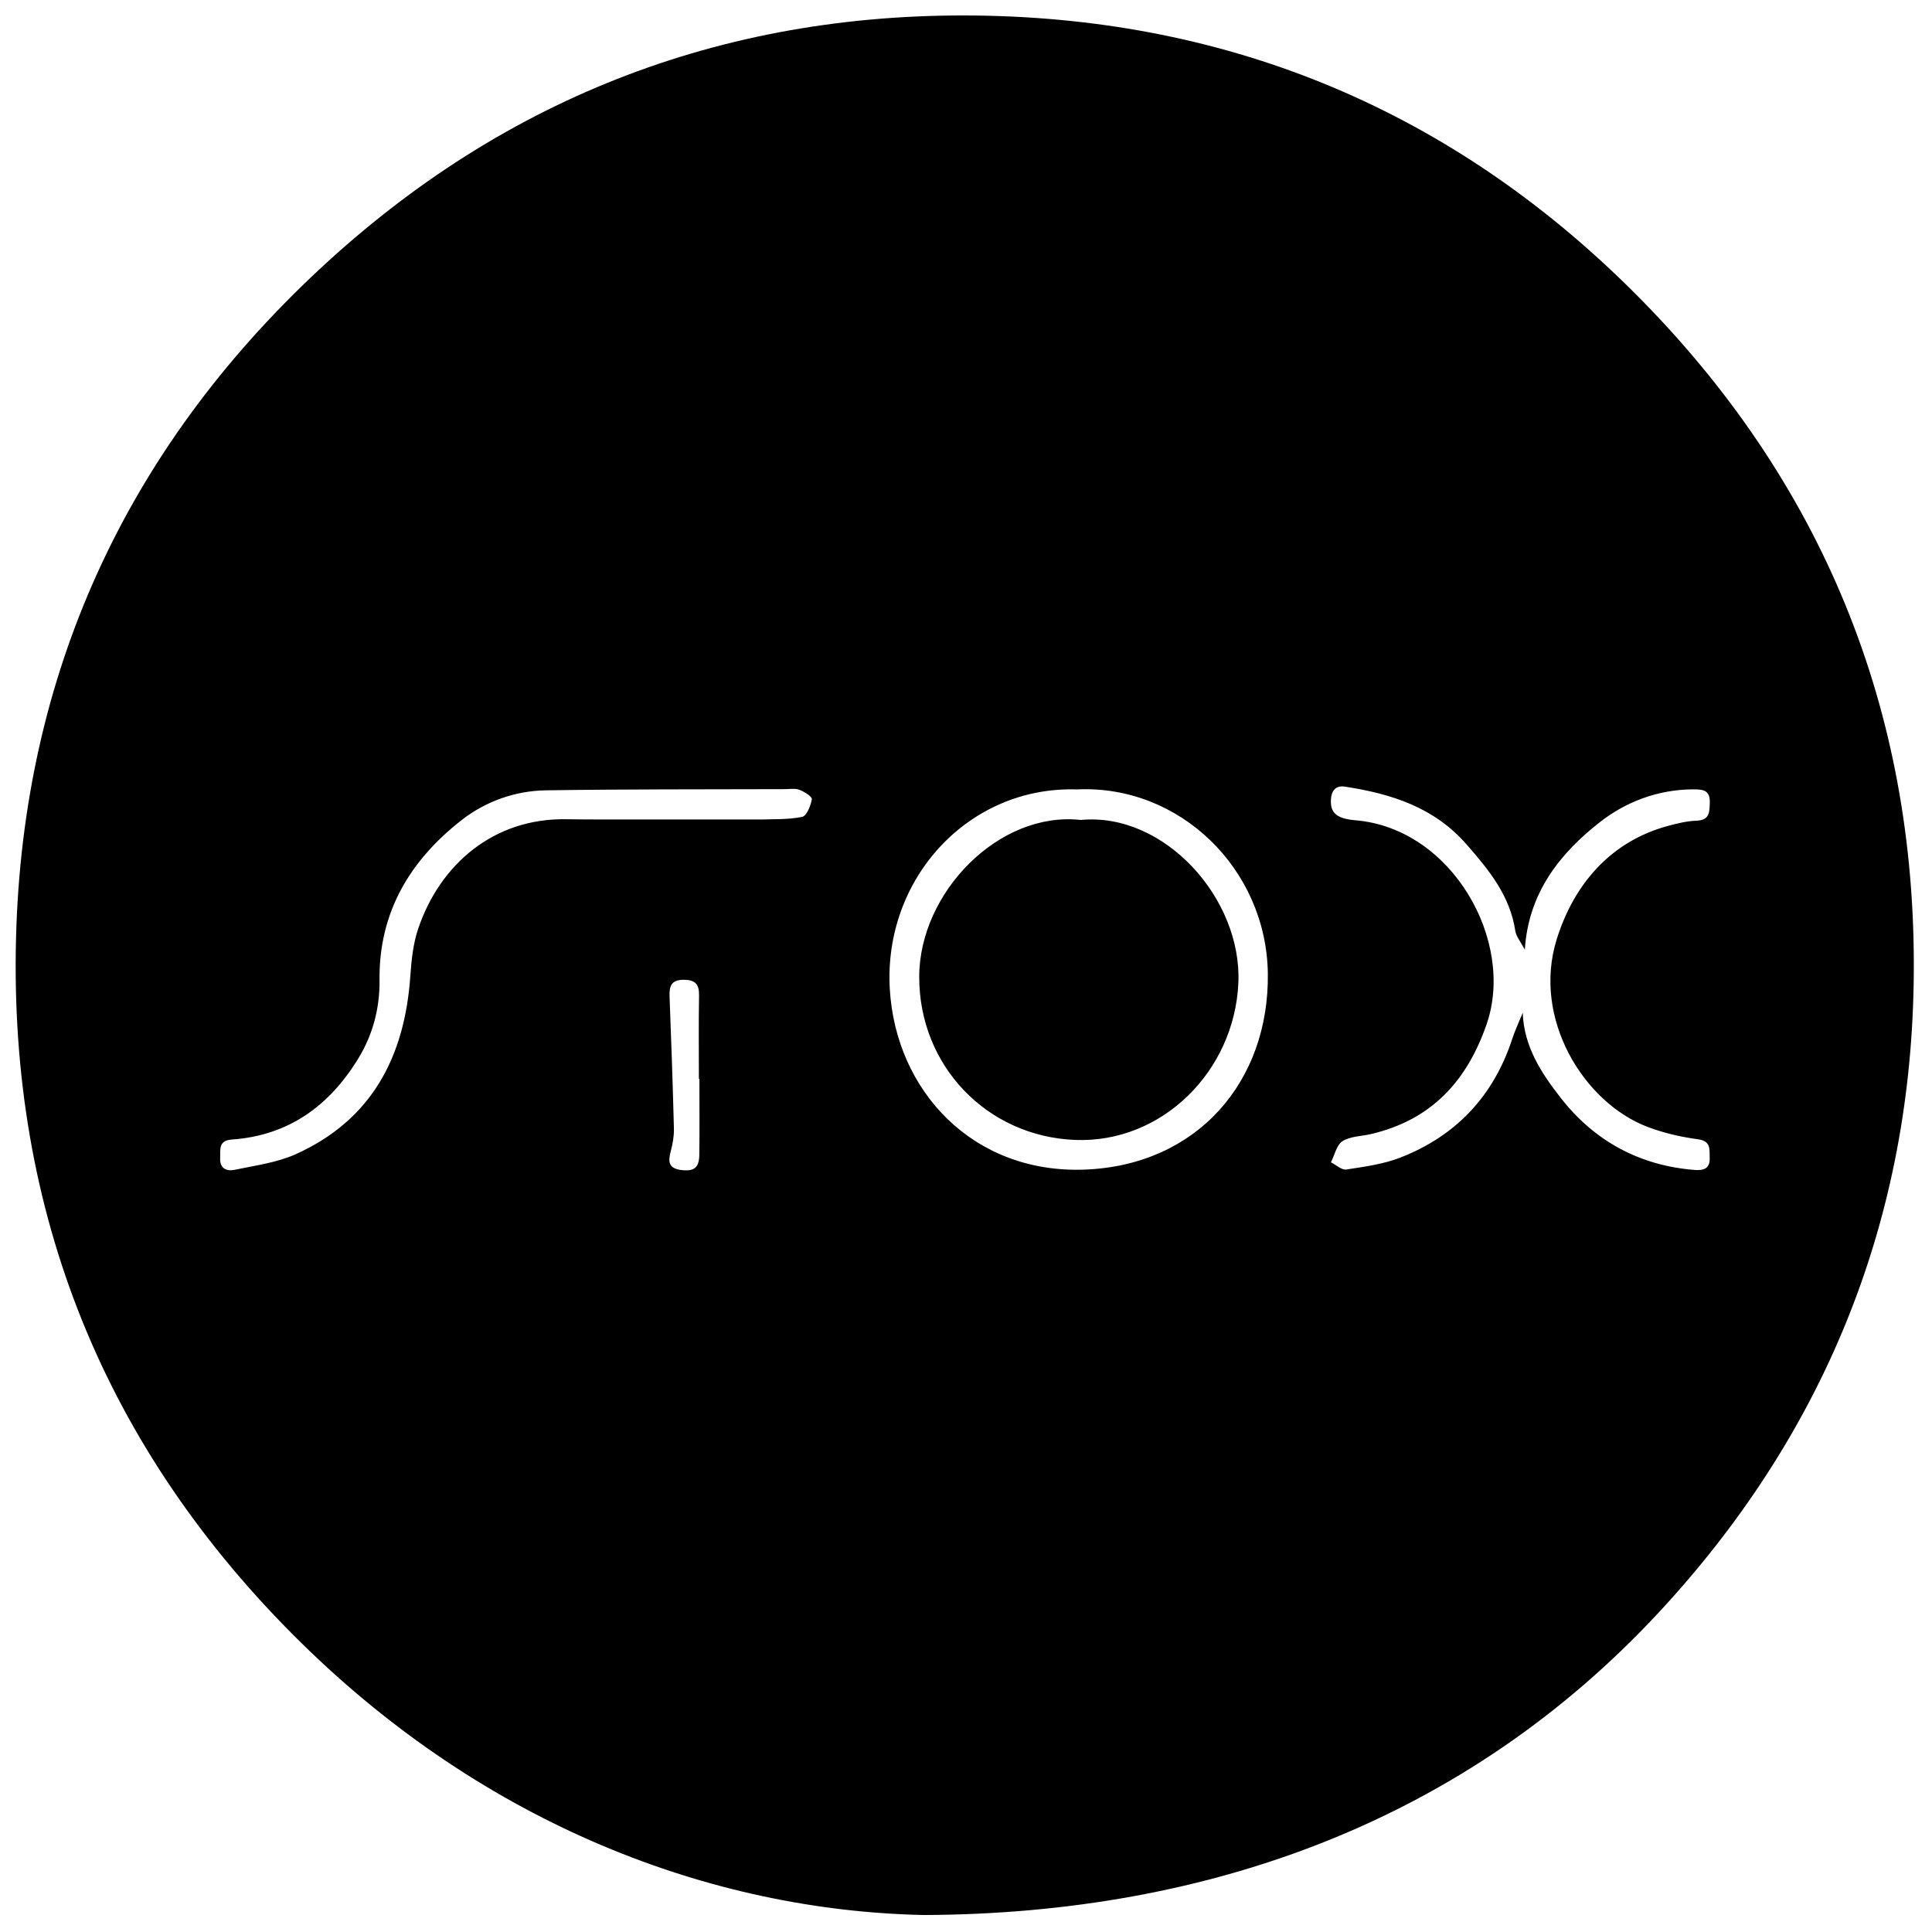
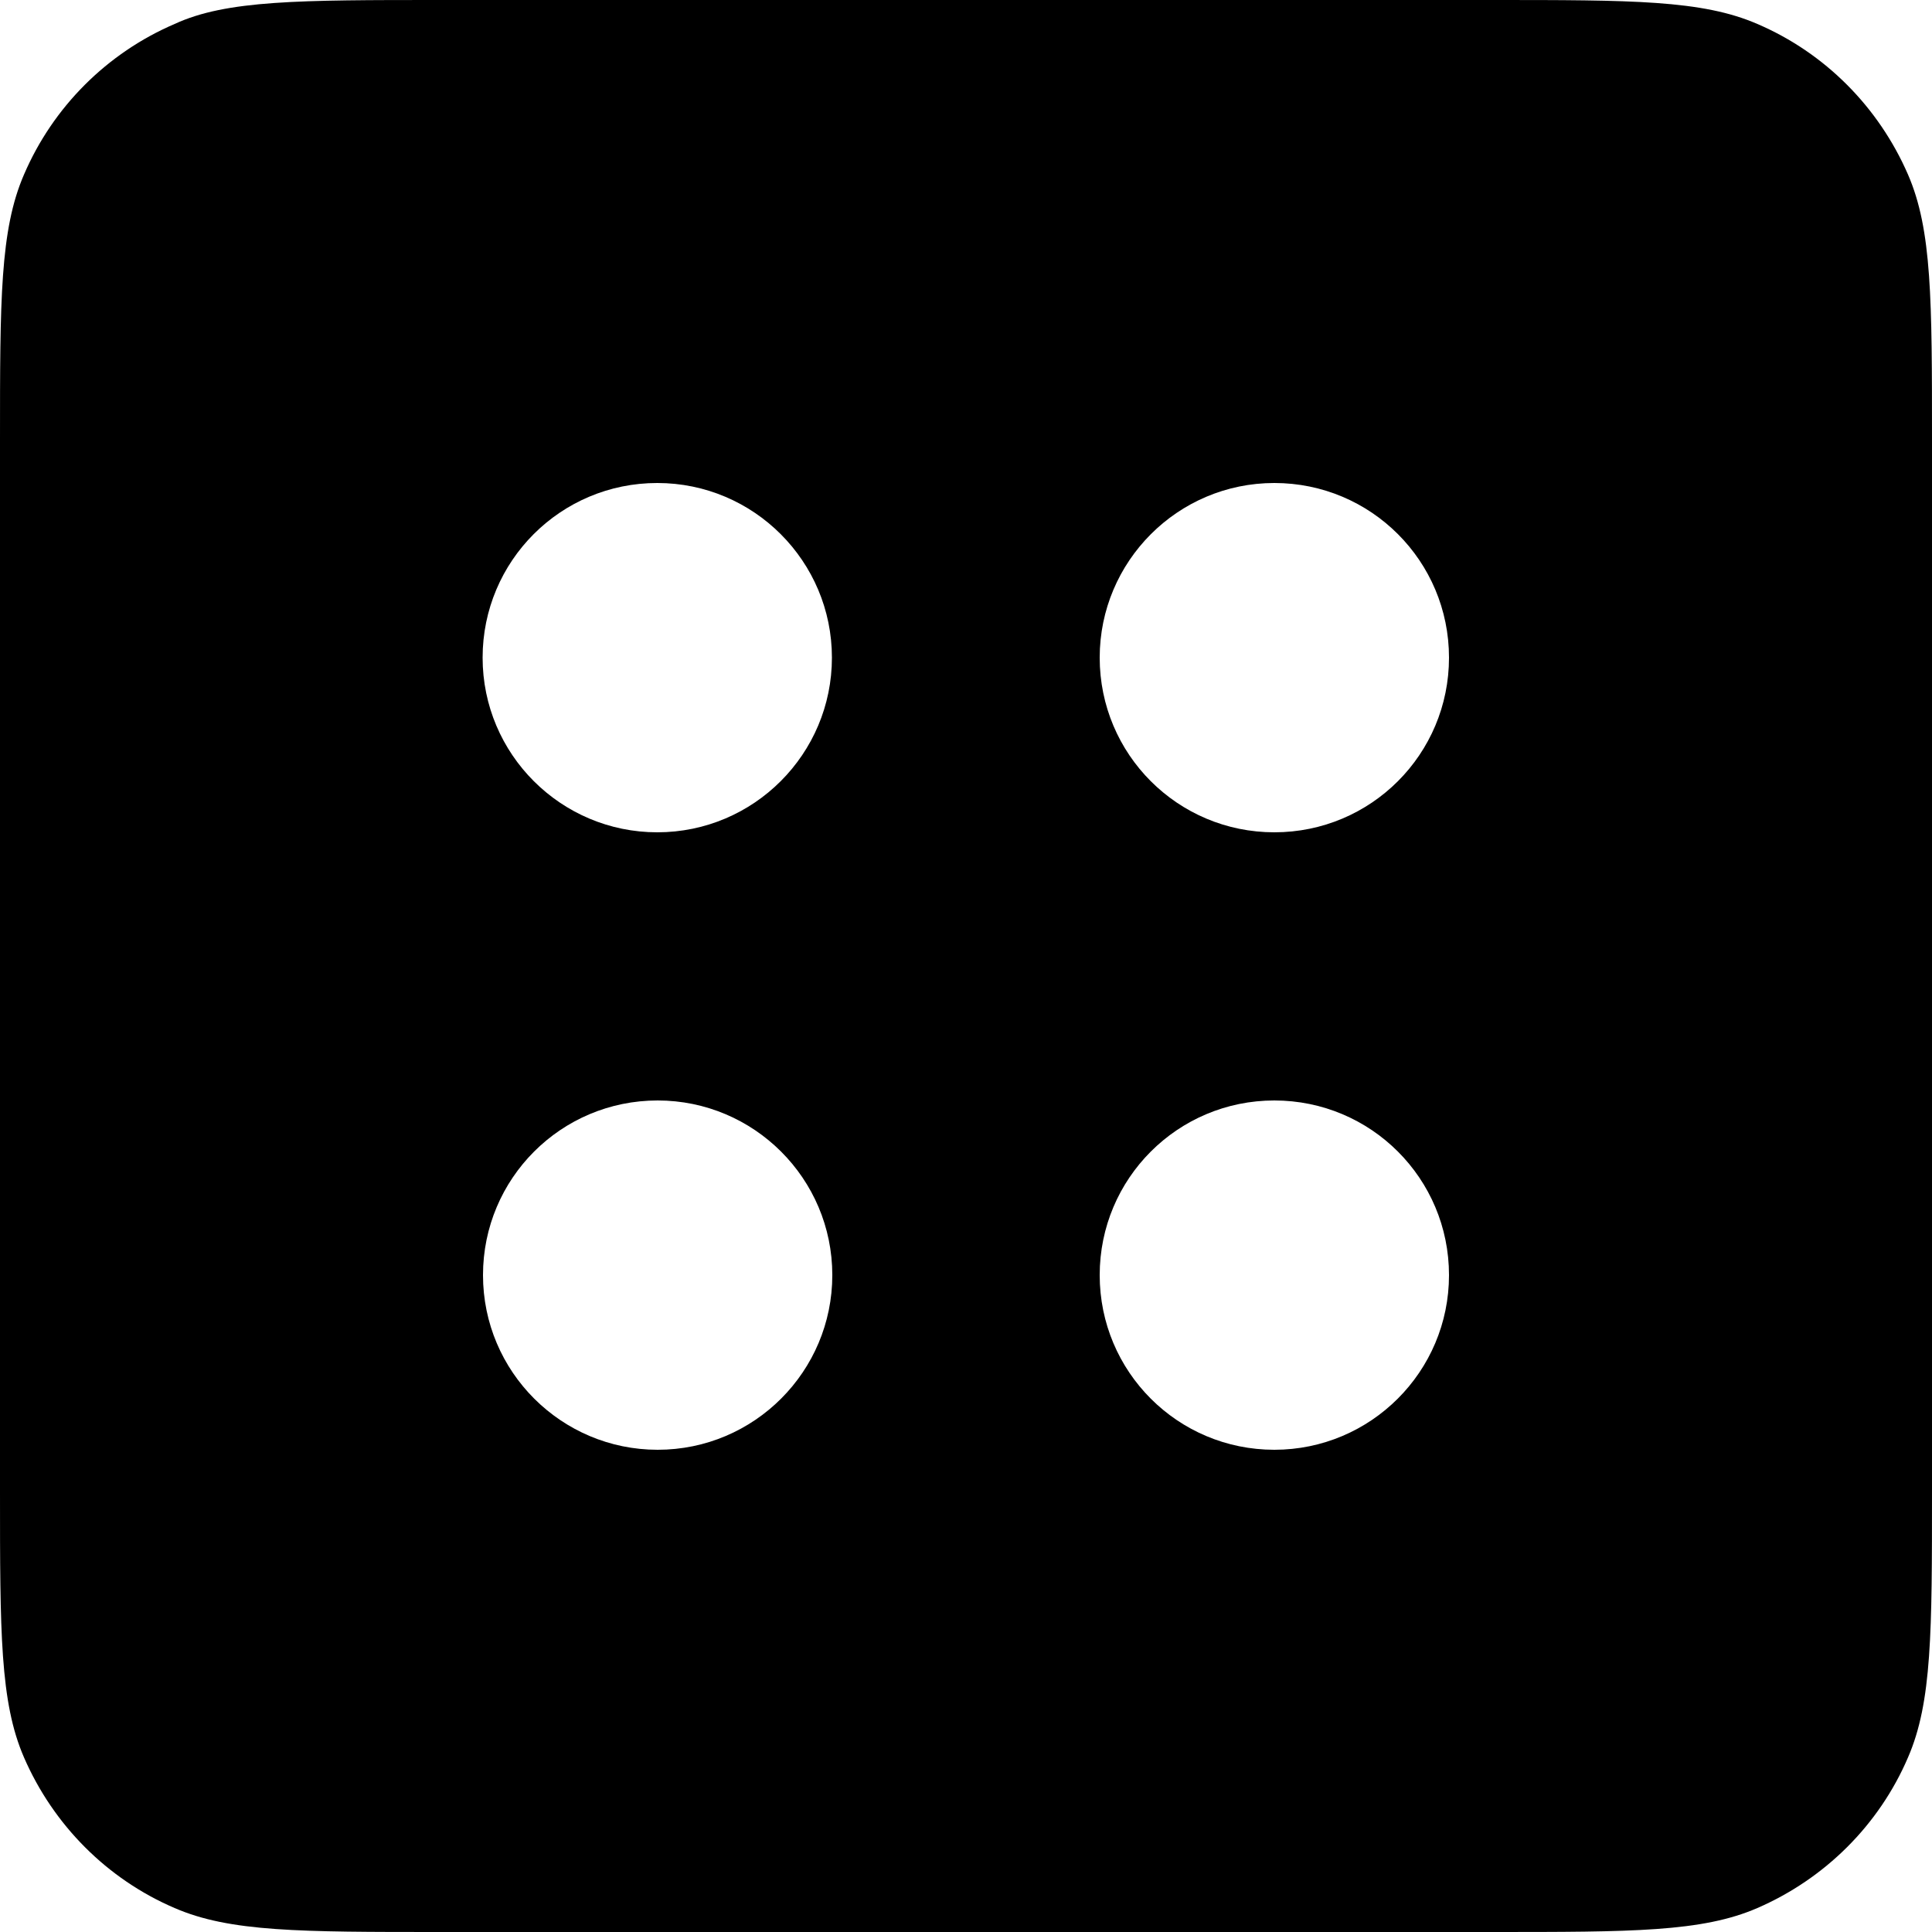
- <svg xmlns="http://www.w3.org/2000/svg" version="1.1" id="Layer_1" x="0px" y="0px" viewBox="0 0 500 500" enable-background="new 0 0 500 500" xml:space="preserve">
-   <path d="M238.992,495.604c-55.092-1.167-113.23-23.422-161.08-70.482C26.988,375.039,2.309,313.693,4.151,242.683  C5.917,174.6,32.473,116.588,82.388,69.964C131.061,24.5,189.349,2.542,255.667,4.075c66.135,1.529,123.015,26.489,169.402,73.809  c48.165,49.133,71.492,108.981,70.173,177.348c-1.198,62.075-23.609,116.594-66.189,162.32  C379.677,470.577,313.798,495.337,238.992,495.604z M278.697,204.302c-28.038-0.893-50.064,23.07-48.42,51.617  c1.519,26.374,21.515,47.906,50.523,46.77c29.087-1.139,47.686-22.835,47.316-50.742  C327.758,224.903,305.308,203.019,278.697,204.302z M394.626,245.779c-1.067-2.043-2.246-3.388-2.47-4.876  c-1.367-9.092-6.754-15.673-12.588-22.345c-8.465-9.68-19.503-13.123-31.479-14.976c-2.478-0.383-3.516,1.136-3.644,3.277  c-0.207,3.464,1.393,5.01,6.358,5.428c25.033,2.11,41.37,31.283,33.937,52.766c-5.136,14.842-14.391,24.813-29.927,28.441  c-2.49,0.581-5.341,0.556-7.374,1.841c-1.536,0.971-2.033,3.585-2.992,5.467c1.332,0.665,2.776,2.053,3.978,1.868  c4.726-0.728,9.601-1.374,14.012-3.097c14.397-5.628,24.102-15.928,28.934-30.719c0.751-2.3,1.803-4.502,2.715-6.749  c0.298,8.882,4.954,15.781,9.844,22.047c8.684,11.129,20.41,17.541,34.724,18.634c2.147,0.164,3.929-0.312,3.814-3.075  c-0.093-2.219,0.446-4.406-3.102-4.882c-4.402-0.591-8.851-1.618-12.997-3.198c-16.555-6.311-29.876-28.051-23.503-48.517  c4.506-14.47,14.146-25.376,28.678-29.335c2.456-0.669,4.997-1.295,7.518-1.385c3.412-0.121,3.355-2.224,3.432-4.638  c0.103-3.219-1.613-3.476-4.321-3.469c-9.108,0.023-17.475,3.255-24.194,8.533C403.689,220.901,395.538,231.075,394.626,245.779z   M197.455,212.081c2.567-0.117,6.448,0.066,10.145-0.674c1.159-0.232,2.209-2.881,2.507-4.566c0.112-0.633-1.937-1.961-3.202-2.437  c-1.156-0.435-2.584-0.175-3.892-0.171c-20.602,0.071-41.206-0.009-61.804,0.306c-7.913,0.121-15.557,2.893-21.623,7.607  c-13.346,10.37-21.572,23.843-21.364,41.499c0.084,7.167-1.679,14.006-5.426,20.172c-7.485,12.317-18.036,20.049-32.766,21.09  c-3.605,0.255-2.961,2.654-3.053,4.848c-0.117,2.789,1.791,3.414,3.83,2.979c5.287-1.127,10.84-1.827,15.696-4.011  c19.715-8.868,28.227-25.222,29.684-46.066c0.289-4.138,0.722-8.414,2.038-12.306c5.633-16.657,19.529-28.636,38.28-28.335  c4.902,0.079,9.805,0.058,14.708,0.061C172.876,212.086,184.538,212.081,197.455,212.081z M181.006,279.207c-0.045,0-0.09,0-0.135,0  c0-7.202-0.086-14.406,0.042-21.606c0.052-2.924-1.021-4.032-3.966-4.033c-3.168-0.001-3.773,1.567-3.666,4.281  c0.447,11.392,0.831,22.787,1.126,34.183c0.049,1.885-0.275,3.833-0.757,5.666c-0.654,2.488-0.96,4.565,2.402,5.064  c3.496,0.519,4.89-0.482,4.932-3.924C181.063,292.295,181.006,285.751,181.006,279.207z M237.893,252.725  c-0.077,23.126,17.569,41.396,40.35,42.289c22.496,0.881,41.195-17.761,42.243-40.568c1.006-21.907-19.17-44.301-40.783-42.243  C258.536,209.853,237.965,230.953,237.893,252.725z" />
+ <svg xmlns="http://www.w3.org/2000/svg" version="1.1" id="STX" x="0px" y="0px" viewBox="0 0 500 500" style="enable-background:new 0 0 500 500;" xml:space="preserve">
+   <style type="text/css">
+ 	.st0{fill-rule:evenodd;clip-rule:evenodd;}
+ </style>
+   <path class="st0" d="M6.2,45.2C0,59.5,0,77.6,0,114v136v136c0,36.4,0,54.5,6.2,68.8c7.6,17.5,21.5,31.5,39,39  C59.5,500,77.6,500,114,500h136h136c36.4,0,54.5,0,68.8-6.2c17.5-7.6,31.5-21.5,39-39c6.2-14.3,6.2-32.4,6.2-68.8V250V114  c0-36.4,0-54.5-6.2-68.8c-7.6-17.5-21.5-31.5-39-39C440.5,0,422.4,0,386,0H250H114C77.6,0,58.6,0,45.2,6.2  C27.7,13.7,13.7,27.7,6.2,45.2z M329.8,215.4c-25,0-45.2-20.2-45.2-45.2c0-24.9,20.2-45.2,45.2-45.2s45.2,20.2,45.2,45.2  S354.8,215.4,329.8,215.4z M215.3,170.2c0,24.9-20.2,45.2-45.2,45.2c-24.9,0-45.2-20.2-45.2-45.2s20.2-45.2,45.2-45.2  S215.3,145.3,215.3,170.2z M329.8,284.8c-25,0-45.2,20.2-45.2,45.2s20.2,45.2,45.2,45.2c24.9,0,45.2-20.2,45.2-45.2  S354.8,284.8,329.8,284.8z M170.2,284.8c24.9,0,45.2,20.2,45.2,45.2c0,24.9-20.2,45.2-45.2,45.2c-24.9,0-45.2-20.2-45.2-45.2  S145.2,284.8,170.2,284.8z" />
</svg>
